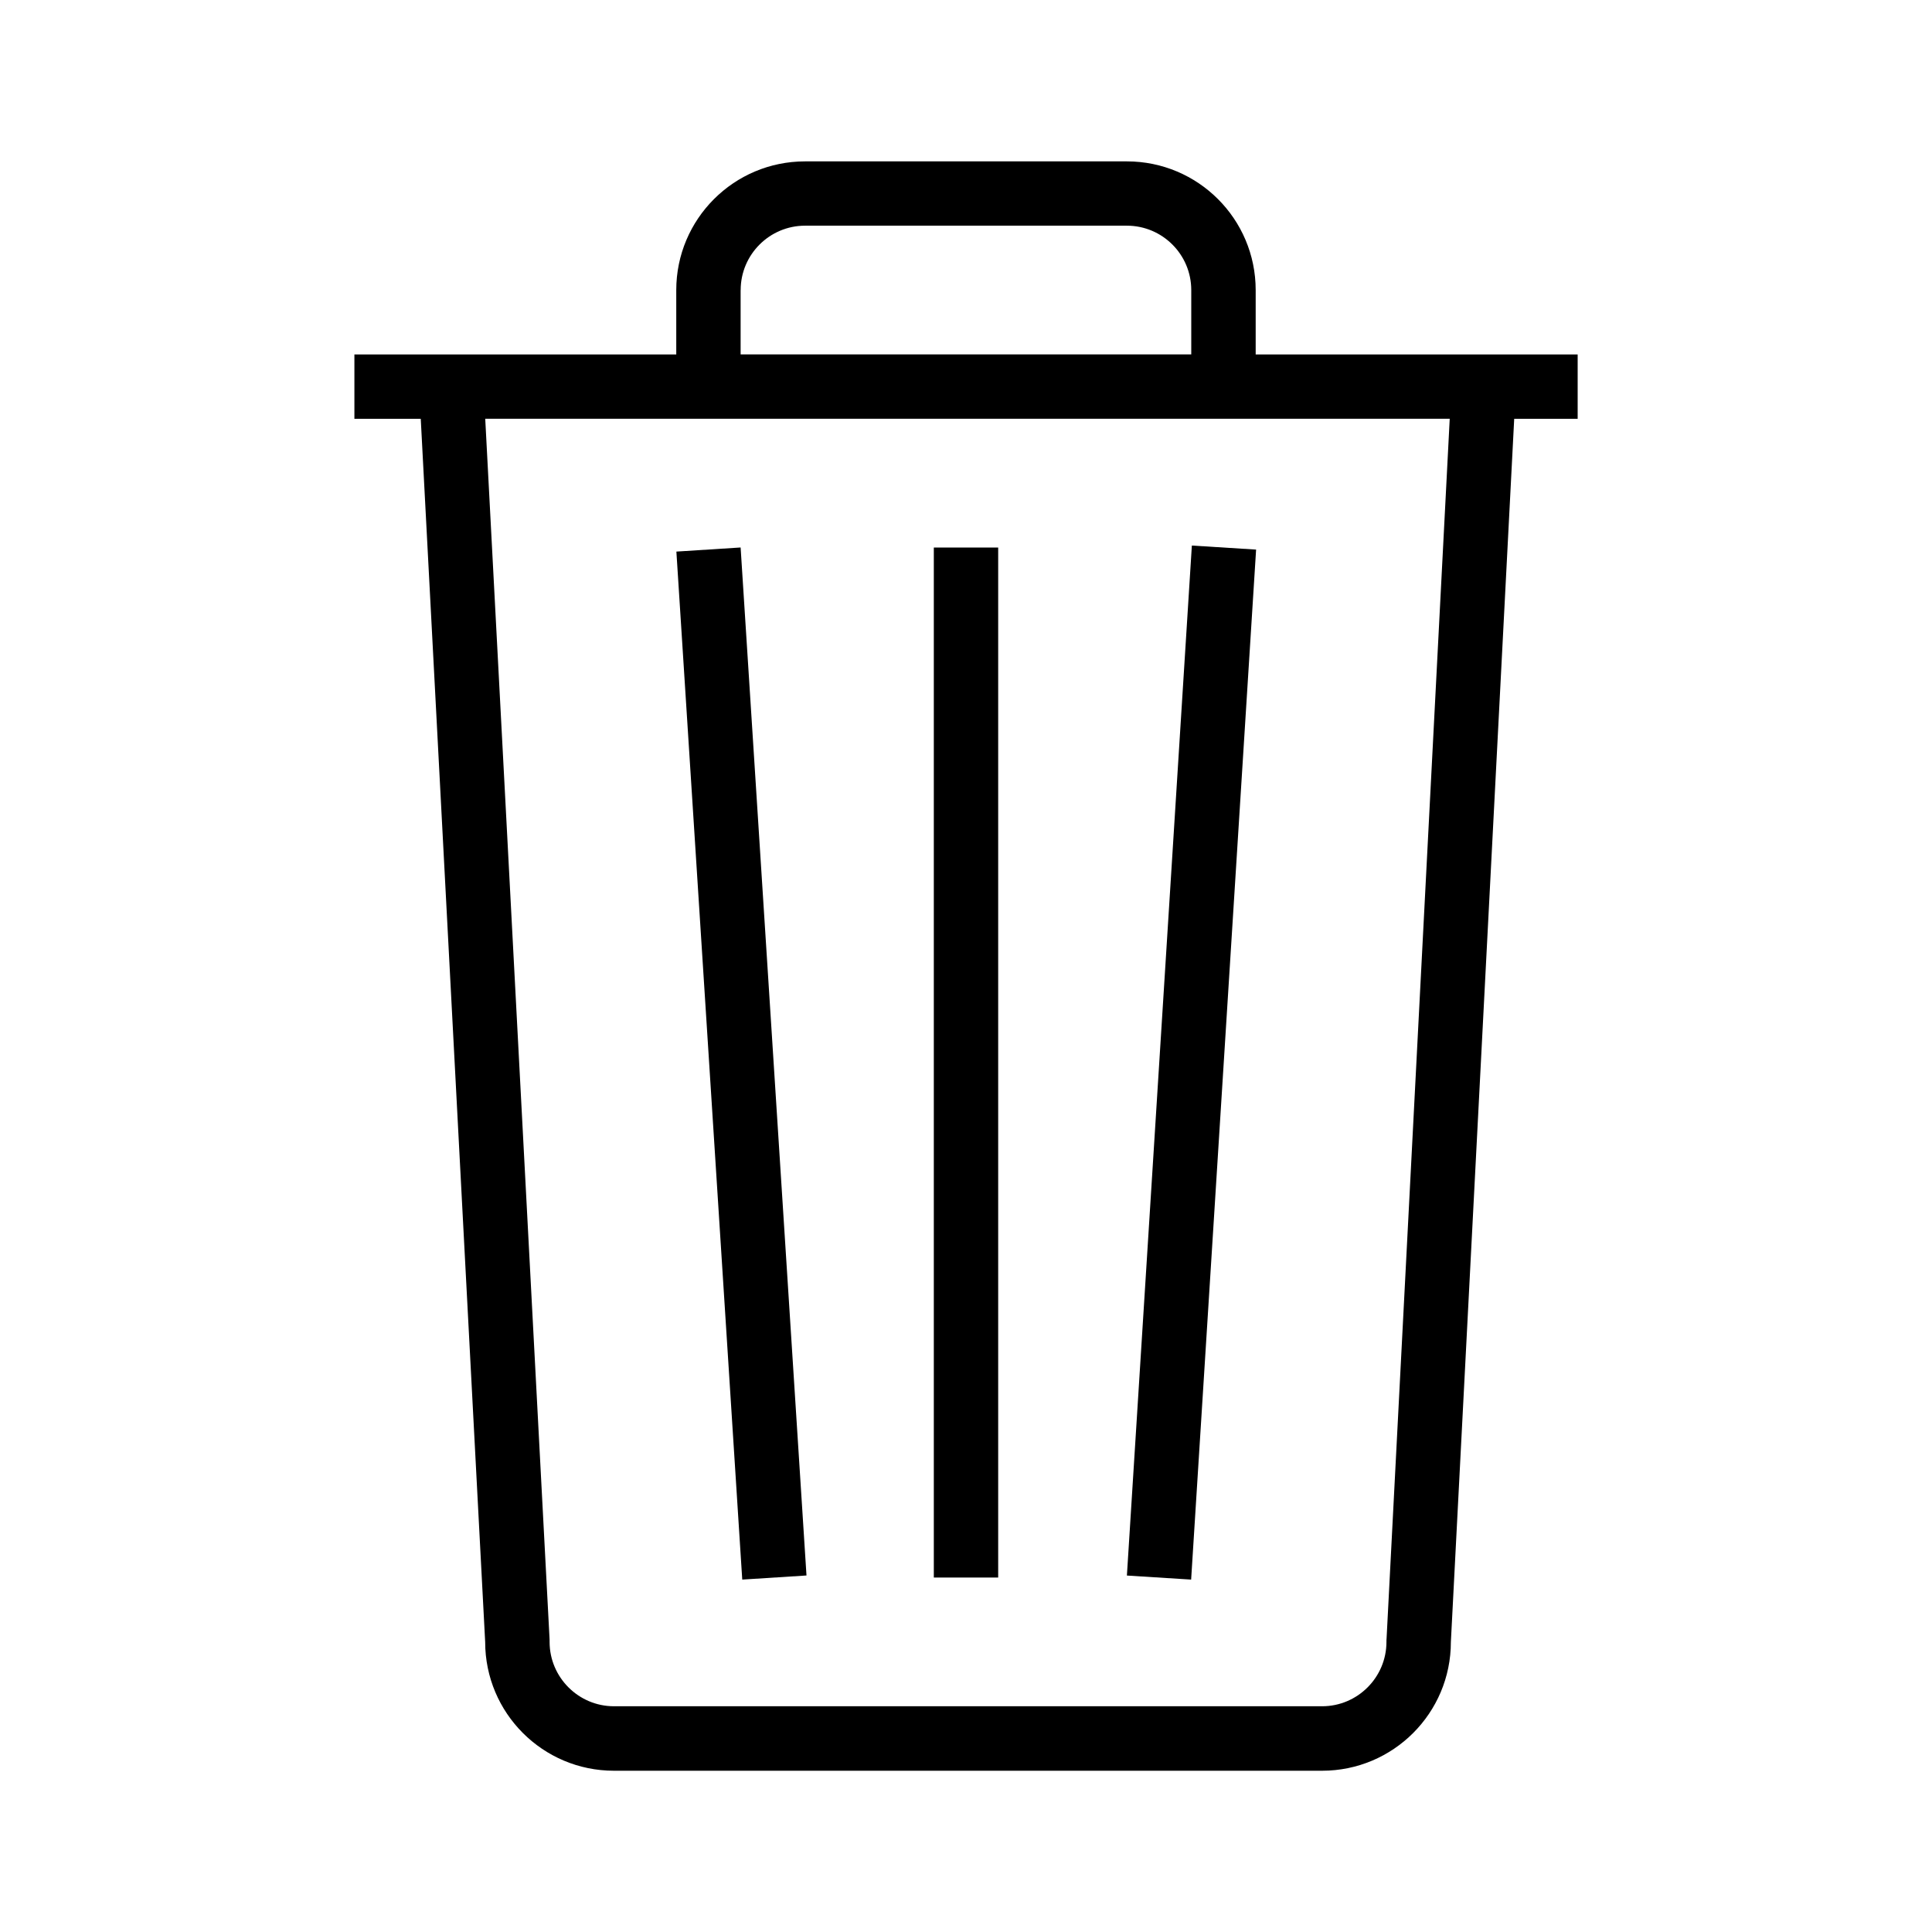
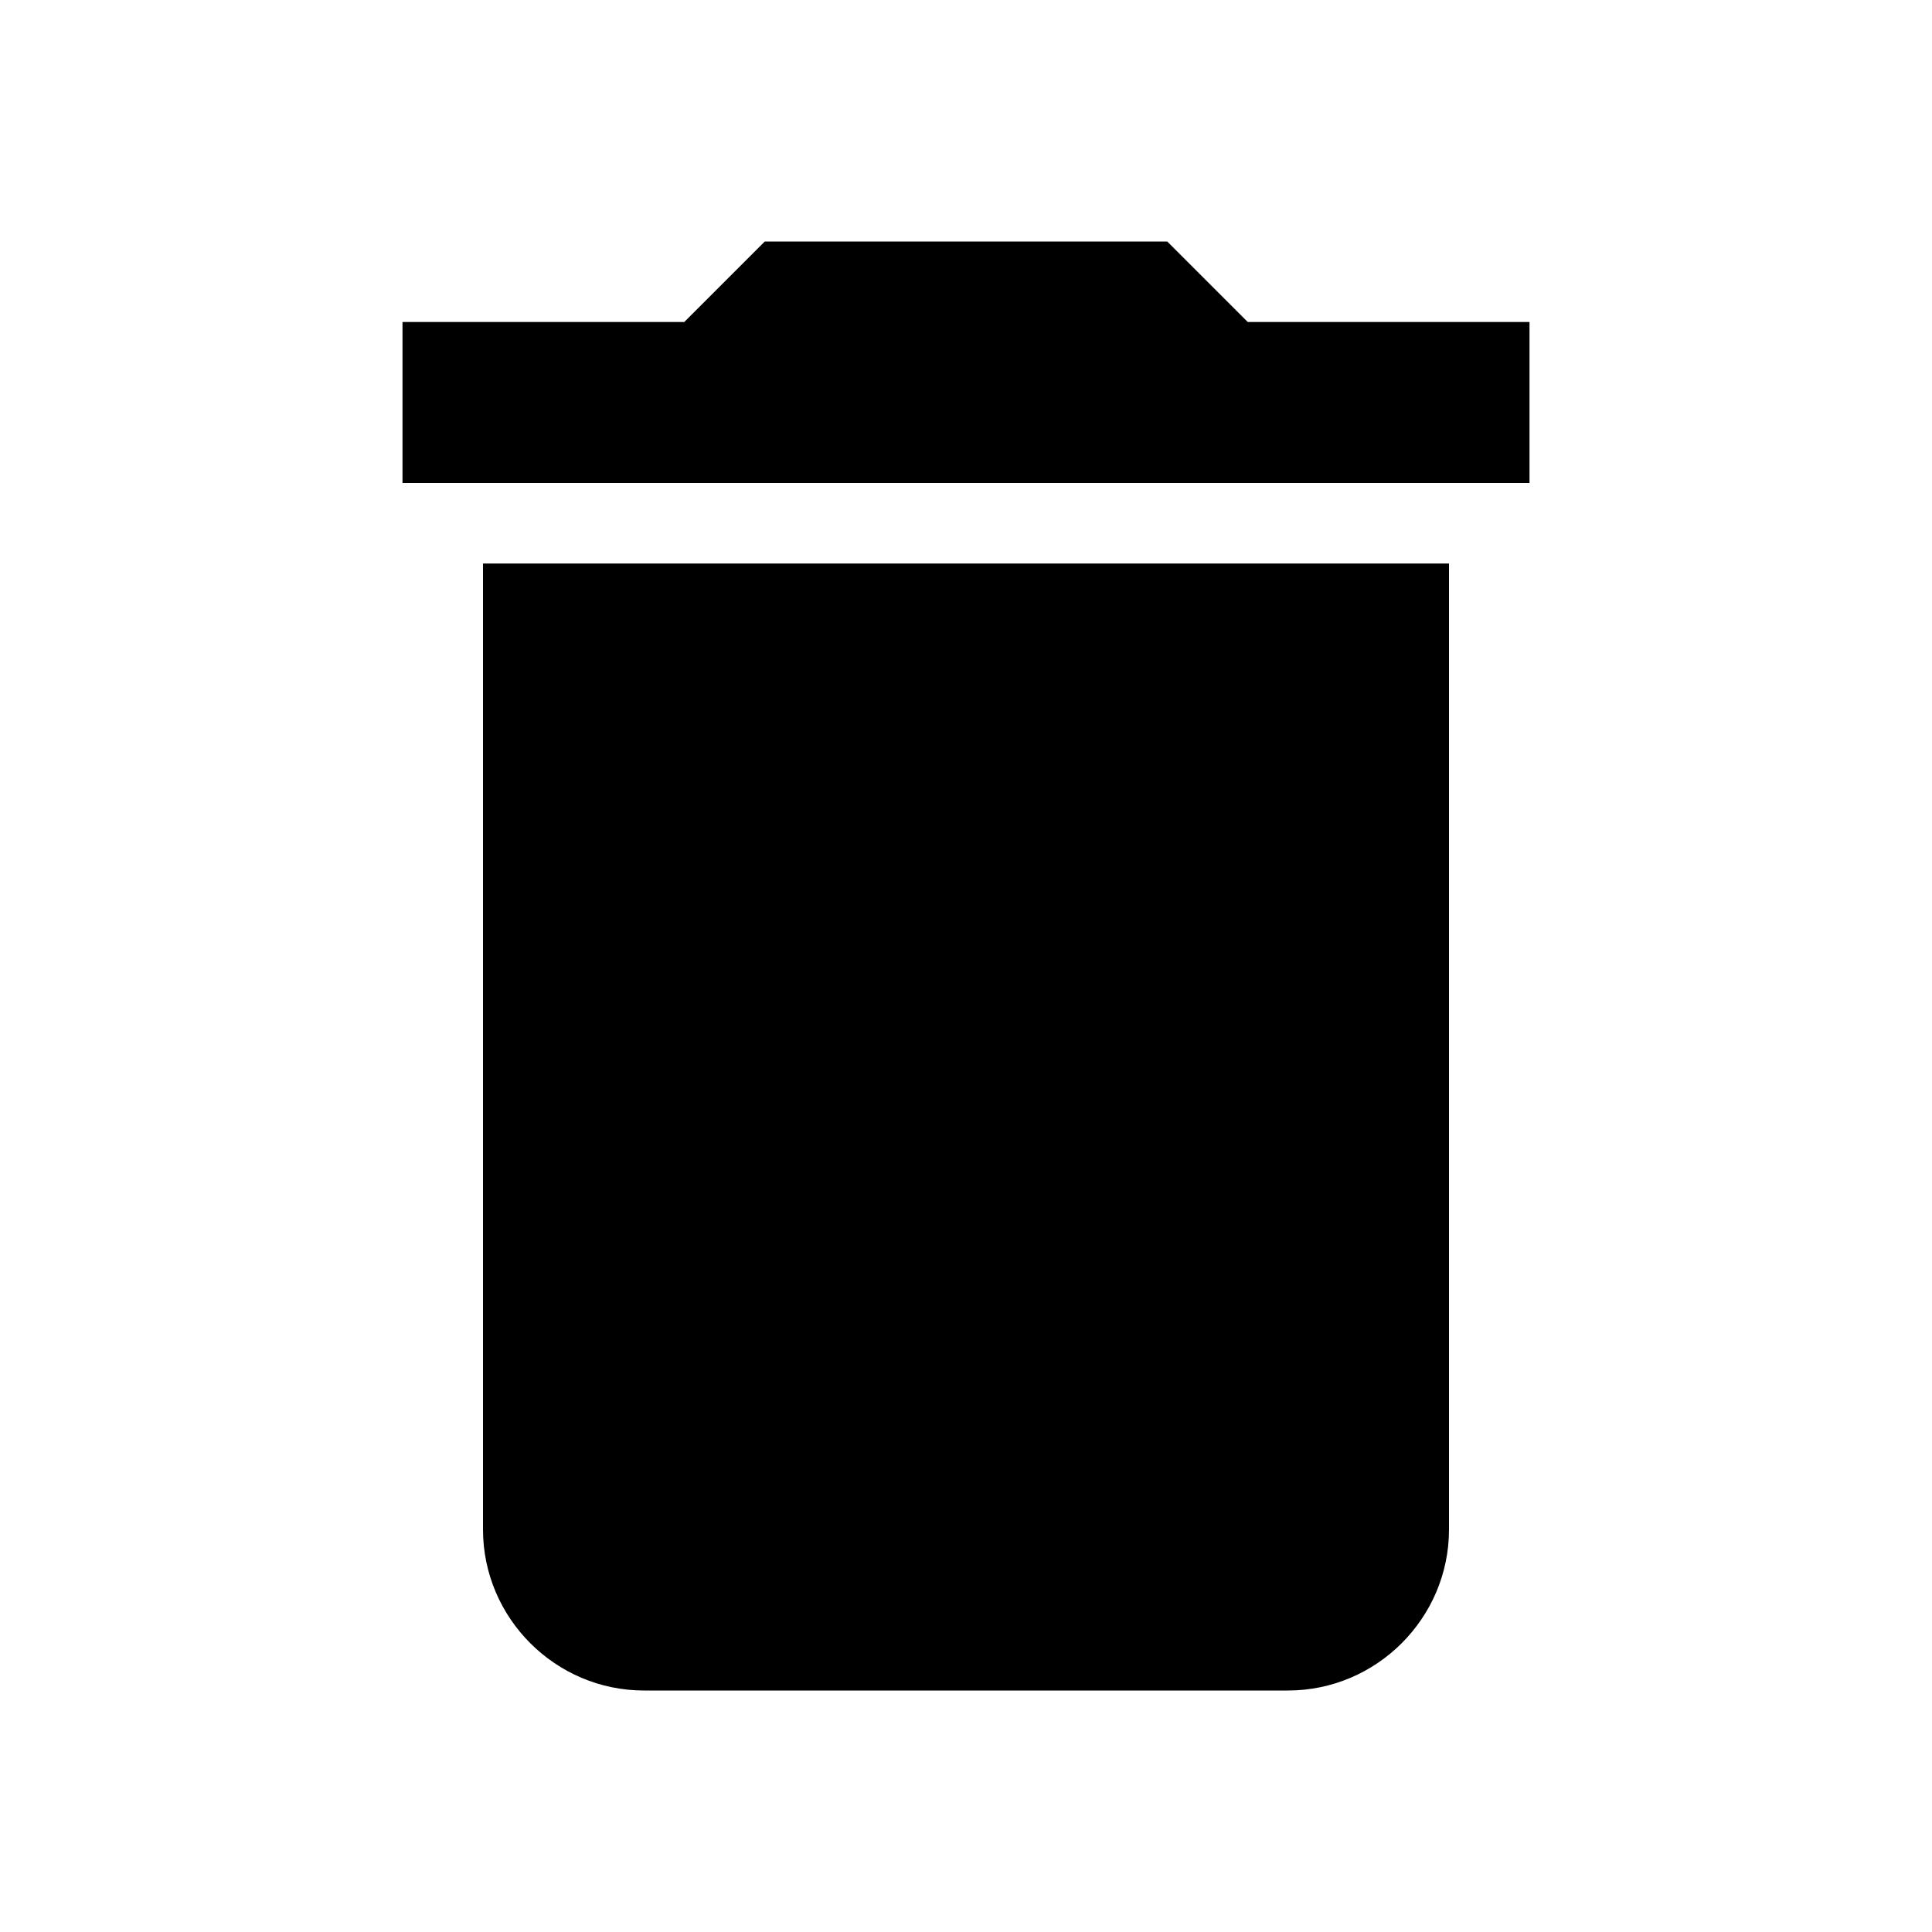
- <svg xmlns="http://www.w3.org/2000/svg" version="1.1" width="32" height="32" viewBox="0 0 32 32">
-   <g id="icomoon-ignore">
- </g>
-   <path d="M26.129 5.871h-5.331v-1.066c0-1.178-0.955-2.132-2.133-2.132h-5.331c-1.178 0-2.133 0.955-2.133 2.132v1.066h-5.331v1.066h1.099l1.067 20.259c0 1.178 0.955 2.133 2.133 2.133h11.729c1.178 0 2.133-0.955 2.133-2.133l1.049-20.259h1.051v-1.066zM12.268 4.804c0-0.588 0.479-1.066 1.066-1.066h5.331c0.588 0 1.066 0.478 1.066 1.066v1.066h-7.464v-1.066zM22.966 27.14l-0.002 0.027v0.028c0 0.587-0.478 1.066-1.066 1.066h-11.729c-0.587 0-1.066-0.479-1.066-1.066v-0.028l-0.001-0.028-1.065-20.203h15.975l-1.046 20.204z" fill="#000000" />
-   <path d="M15.467 9.069h1.066v17.060h-1.066v-17.060z" fill="#000000" />
-   <path d="M13.358 26.095l-1.091-17.027-1.064 0.068 1.091 17.027z" fill="#000000" />
-   <path d="M20.805 9.103l-1.064-0.067-1.076 17.060 1.064 0.067z" fill="#000000" />
+ <svg xmlns="http://www.w3.org/2000/svg" fill="#000000" height="24" viewBox="0 0 24 24" width="24">
+   <path d="M6 19c0 1.1.9 2 2 2h8c1.1 0 2-.9 2-2V7H6v12zM19 4h-3.5l-1-1h-5l-1 1H5v2h14V4z" />
+   <path d="M0 0h24v24H0z" fill="none" />
</svg>
